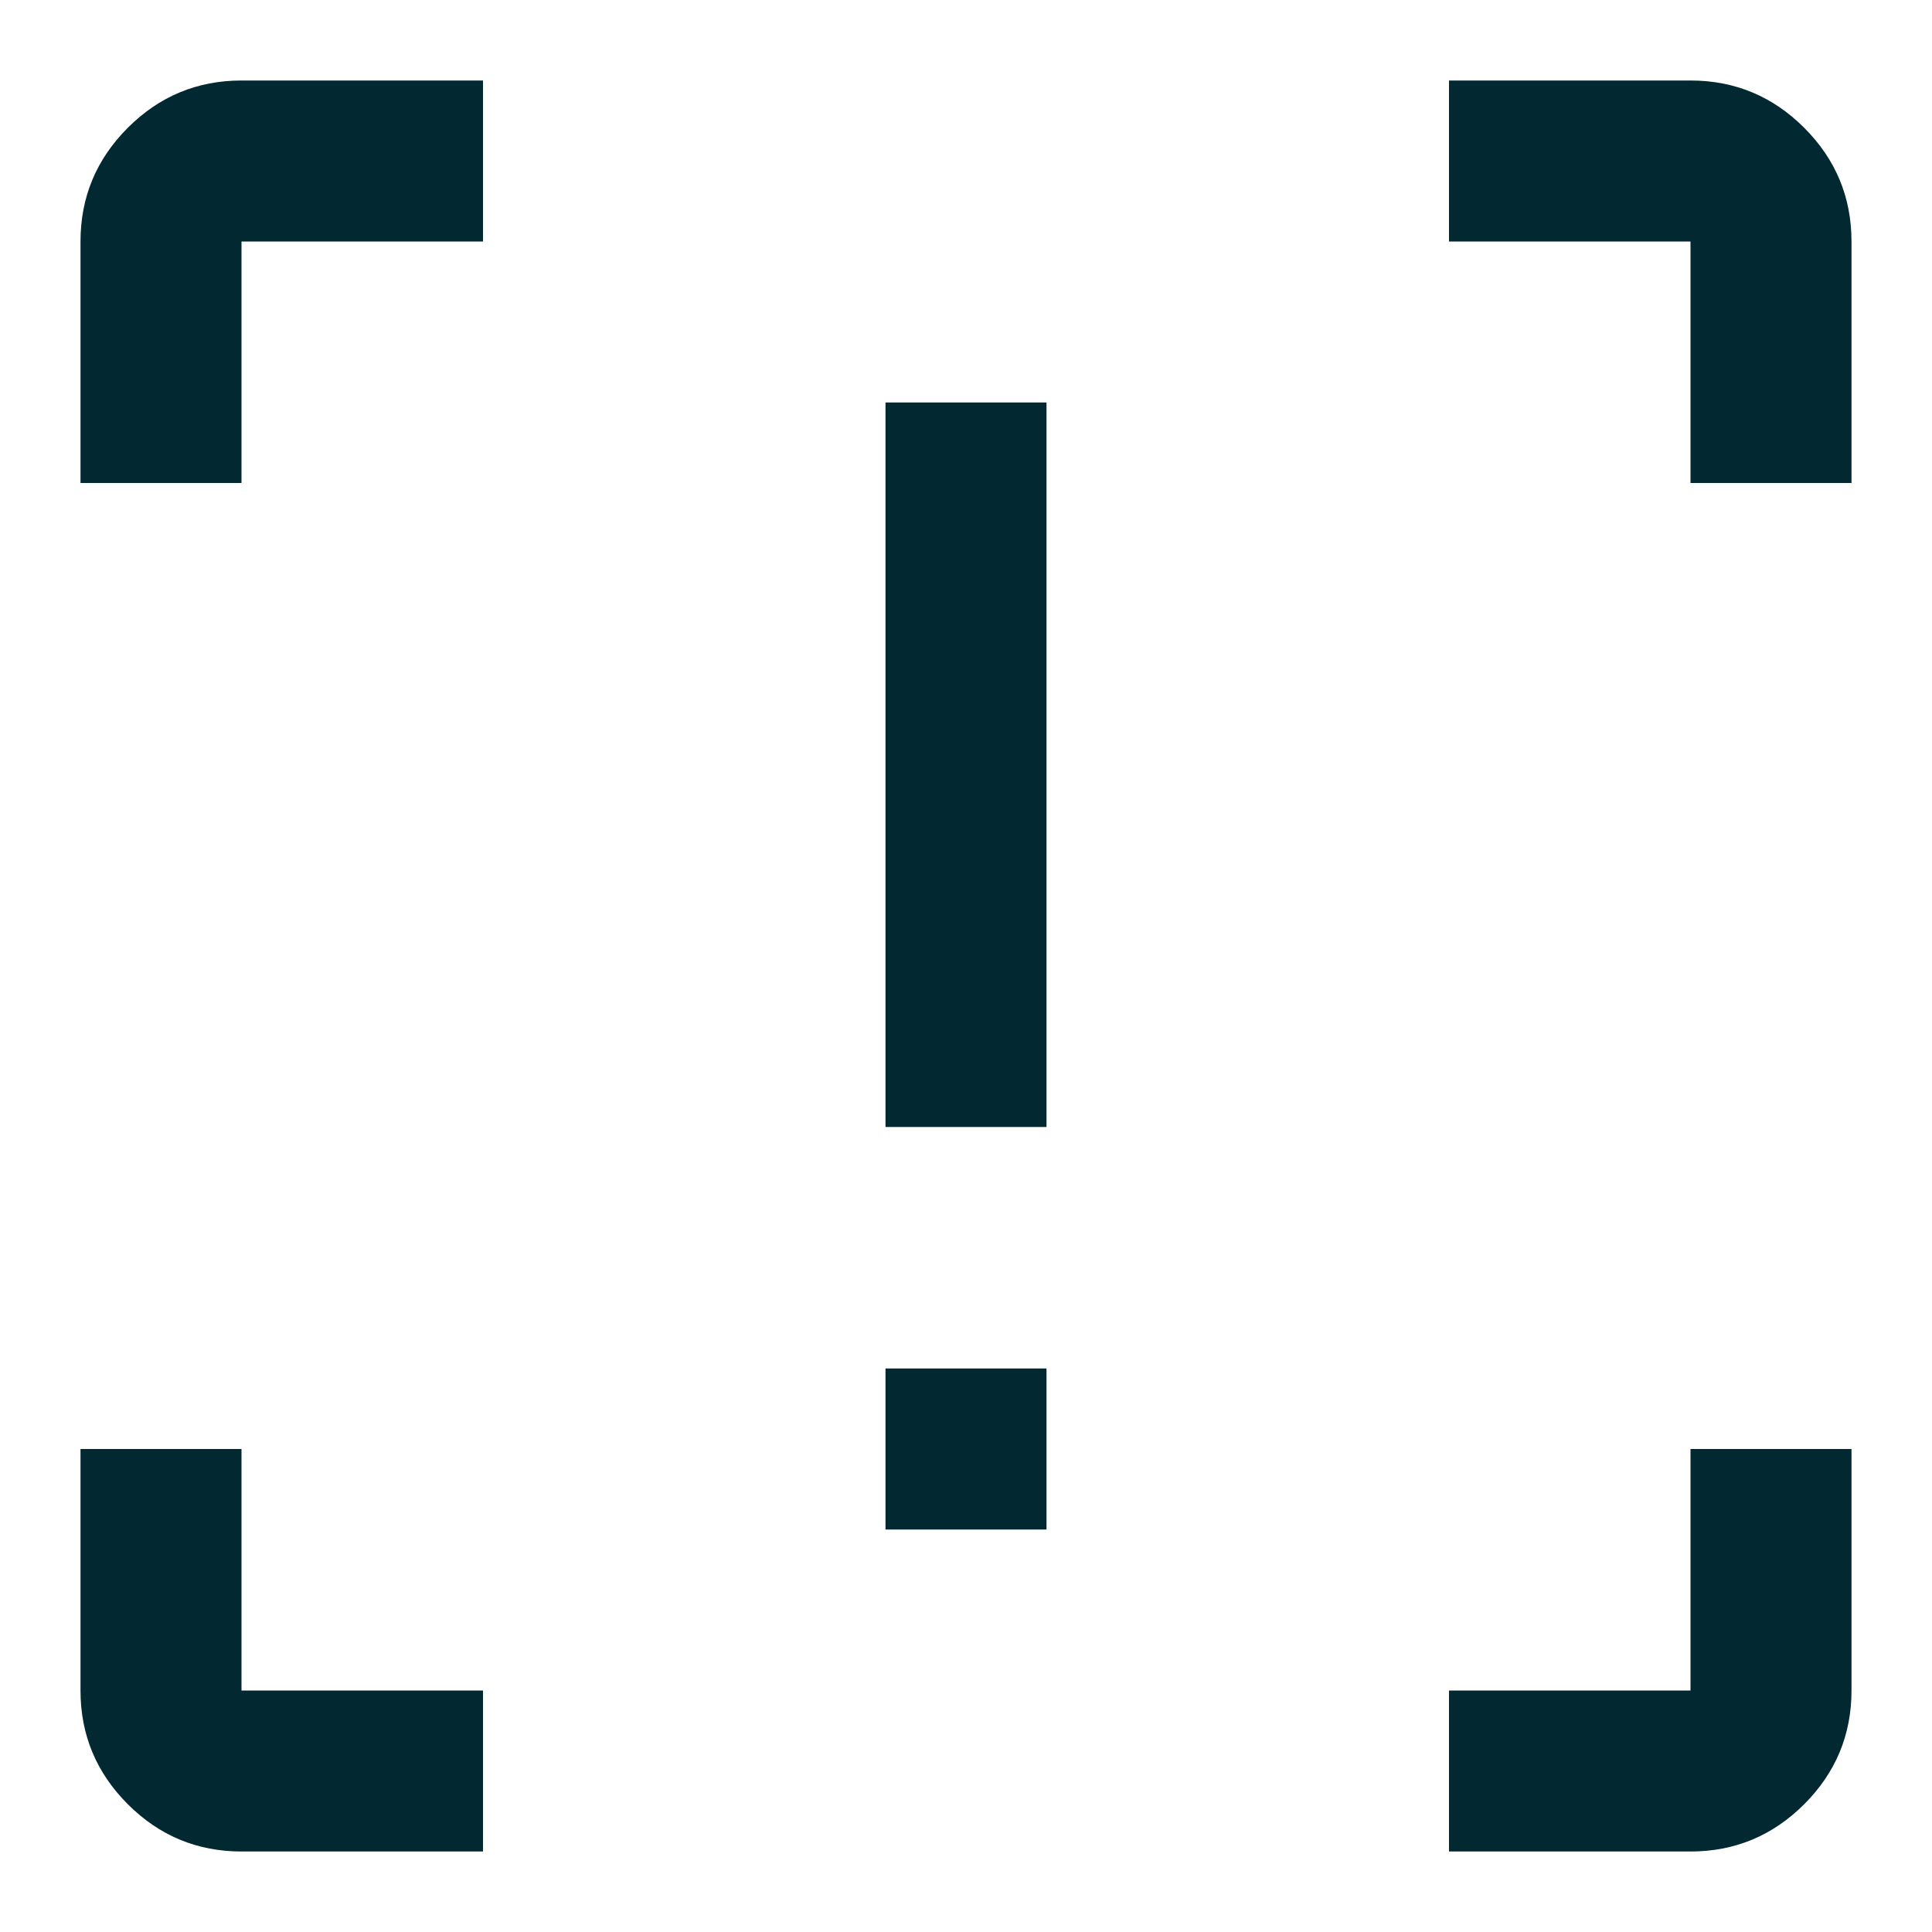
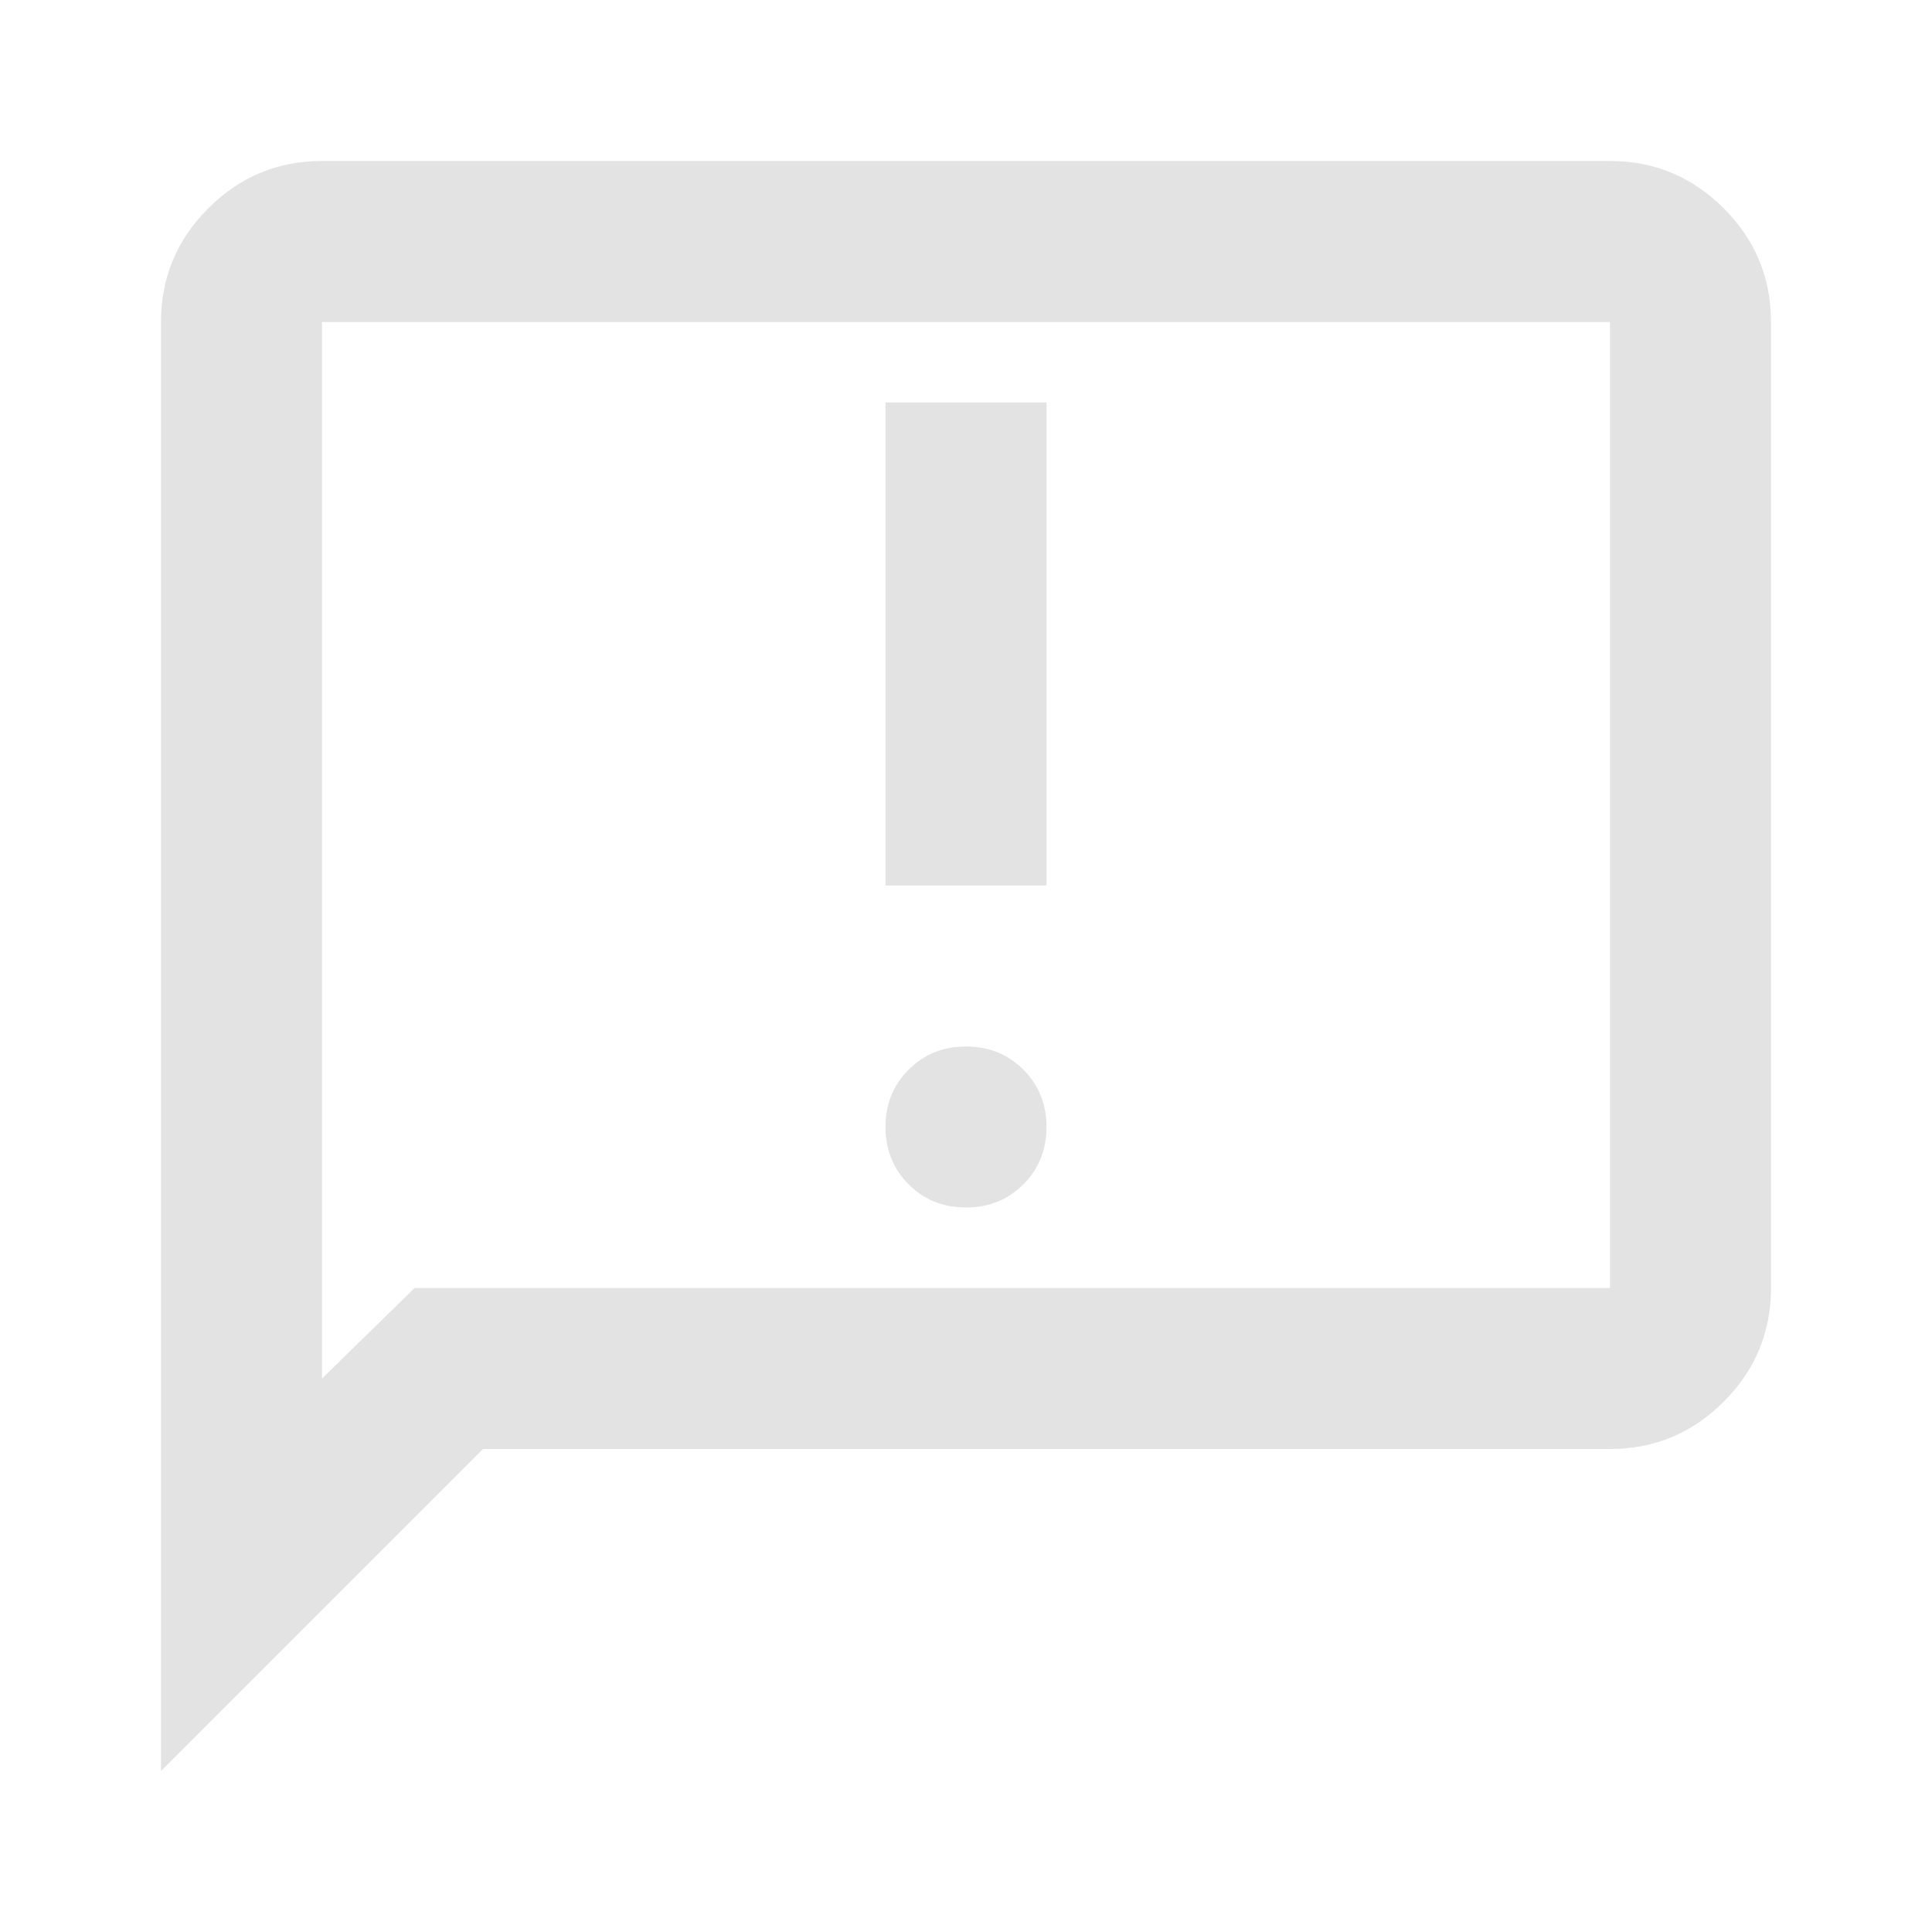
- <svg xmlns="http://www.w3.org/2000/svg" height="24px" viewBox="0 -960 960 960" width="24px" fill="#022832">
-   <path d="M440-400v-360h80v360h-80Zm0 200v-80h80v80h-80ZM240-40H120q-33 0-56.5-23.5T40-120v-120h80v120h120v80Zm480 0v-80h120v-120h80v120q0 33-23.5 56.5T840-40H720ZM40-720v-120q0-33 23.5-56.5T120-920h120v80H120v120H40Zm800 0v-120H720v-80h120q33 0 56.5 23.5T920-840v120h-80Z" />
+ <svg xmlns="http://www.w3.org/2000/svg" height="24px" viewBox="0 -960 960 960" width="24px" fill="#e3e3e3">
+   <path d="M480-360q17 0 28.5-11.5T520-400q0-17-11.5-28.5T480-440q-17 0-28.5 11.5T440-400q0 17 11.5 28.5T480-360Zm-40-160h80v-240h-80v240ZM80-80v-720q0-33 23.5-56.5T160-880h640q33 0 56.5 23.5T880-800v480q0 33-23.5 56.5T800-240H240L80-80Zm126-240h594v-480H160v525l46-45Zm-46 0v-480 480Z" />
</svg>
